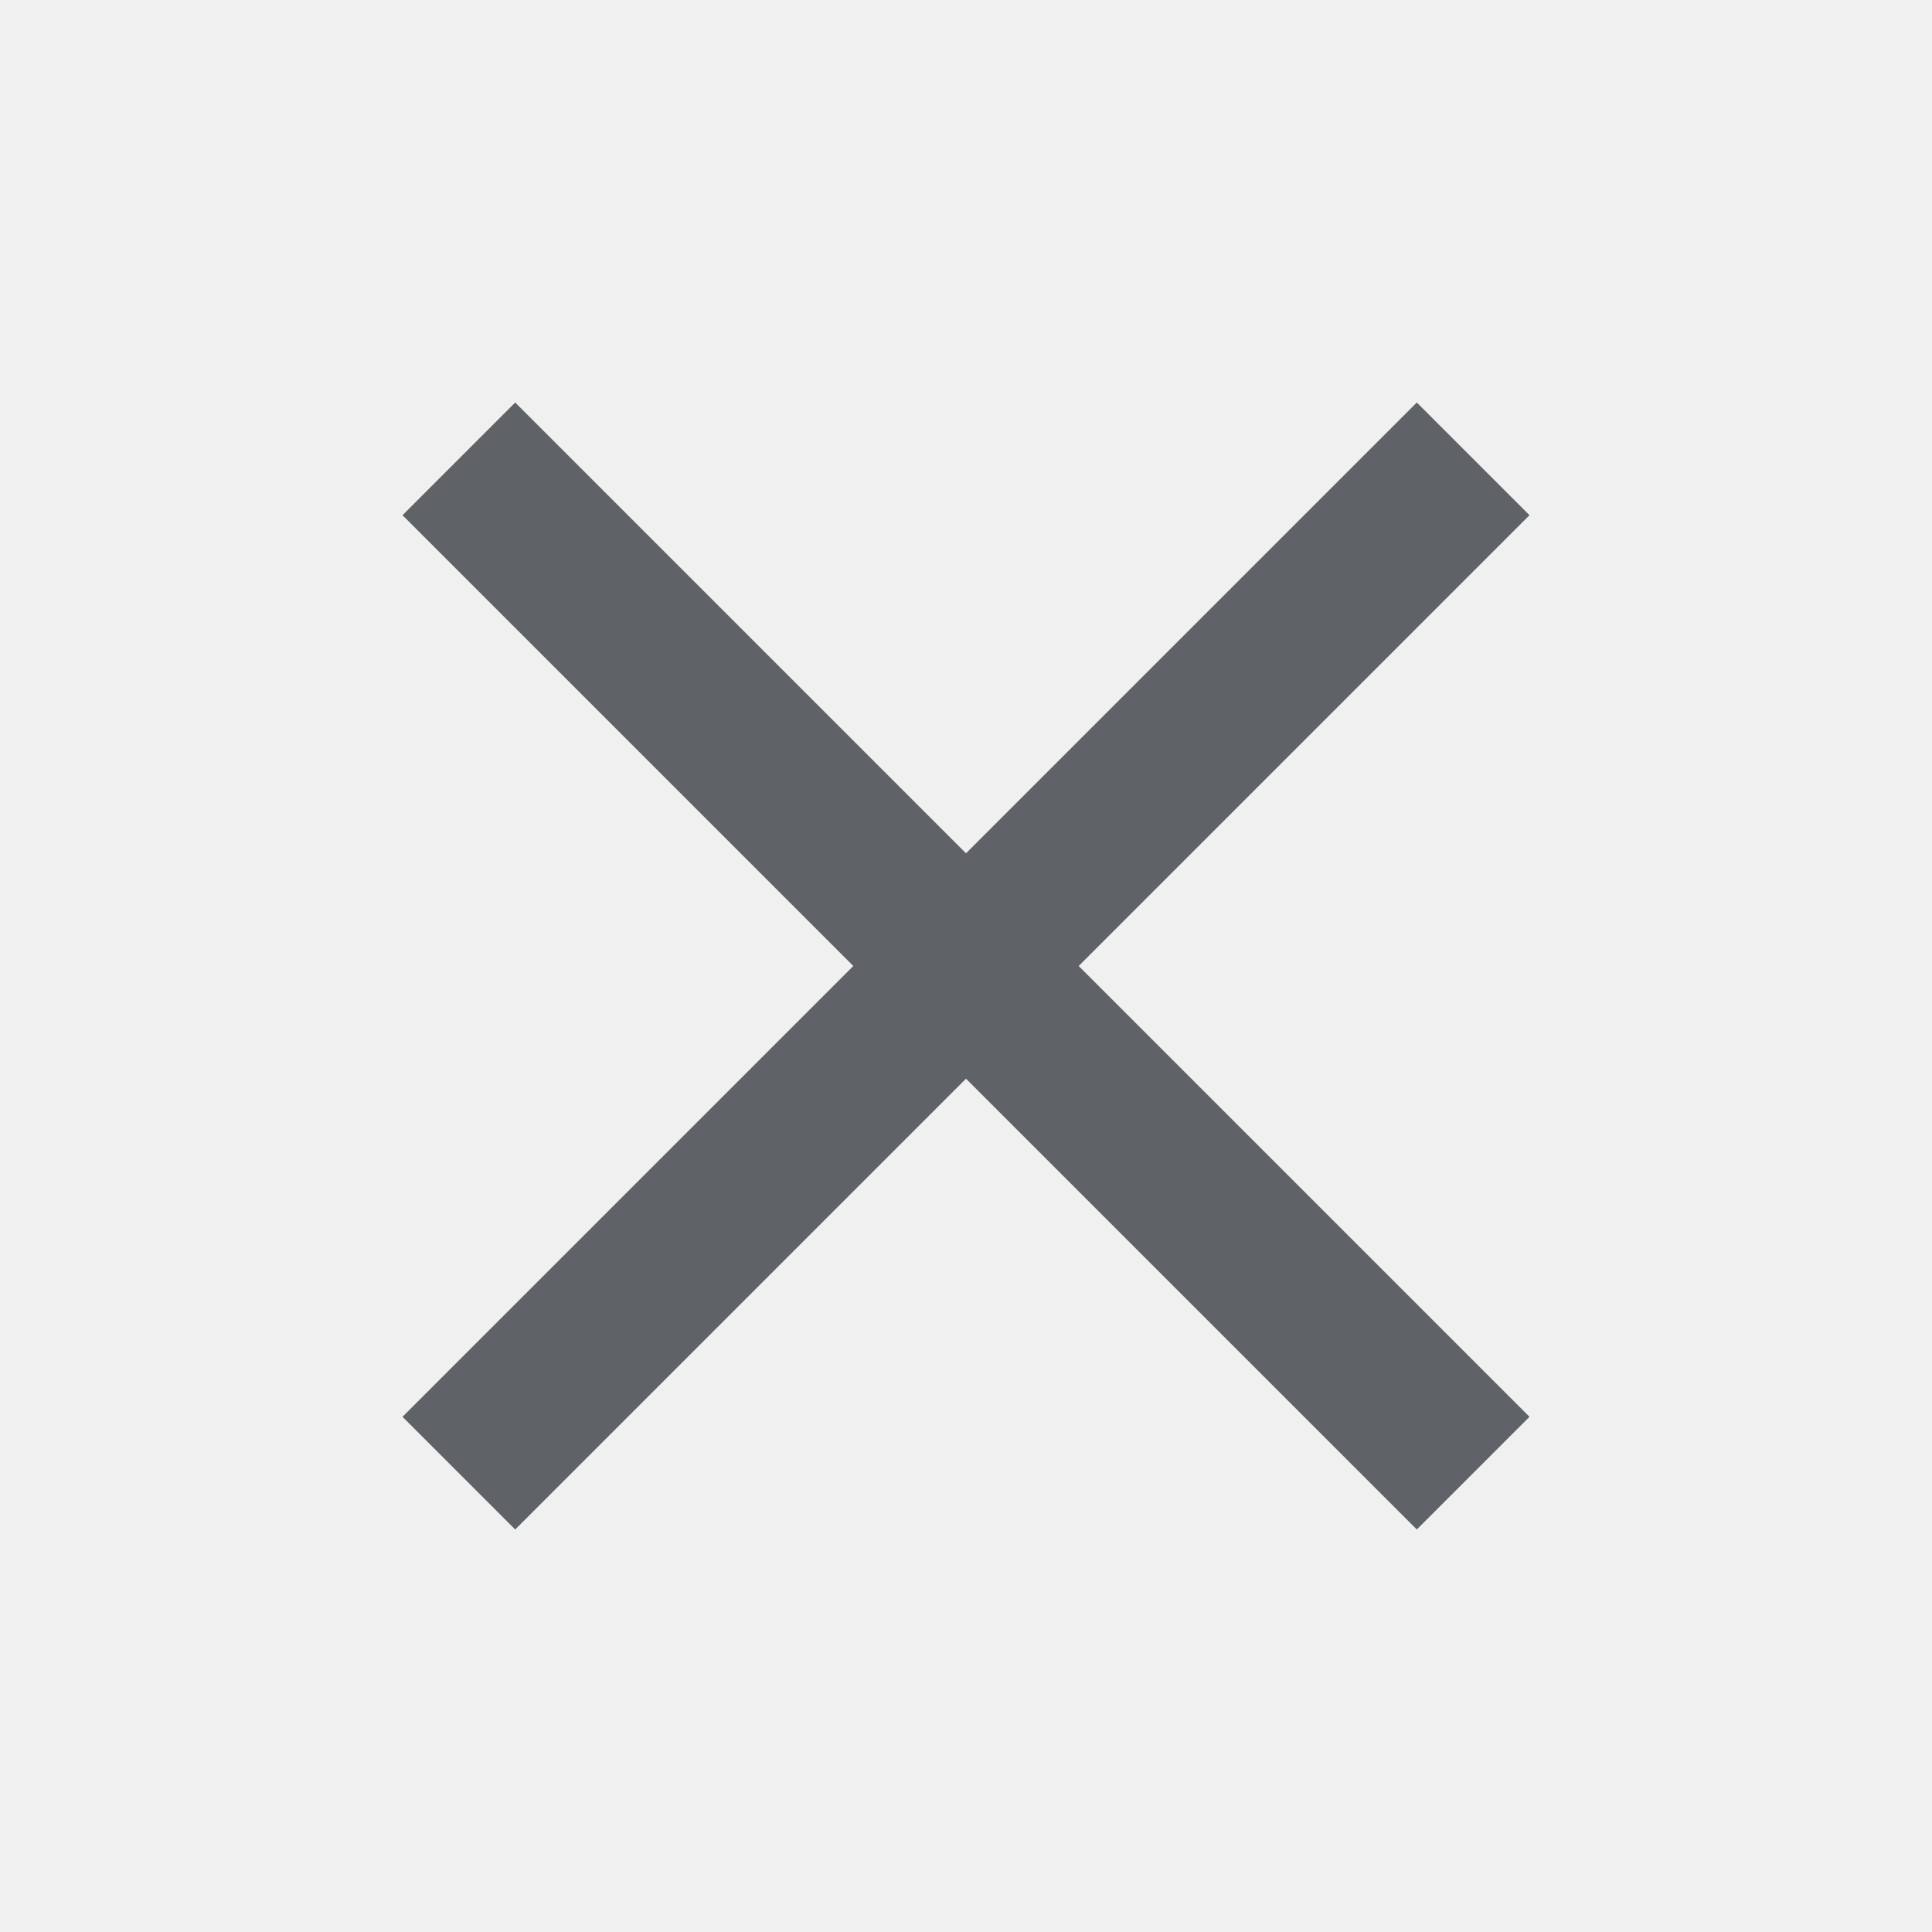
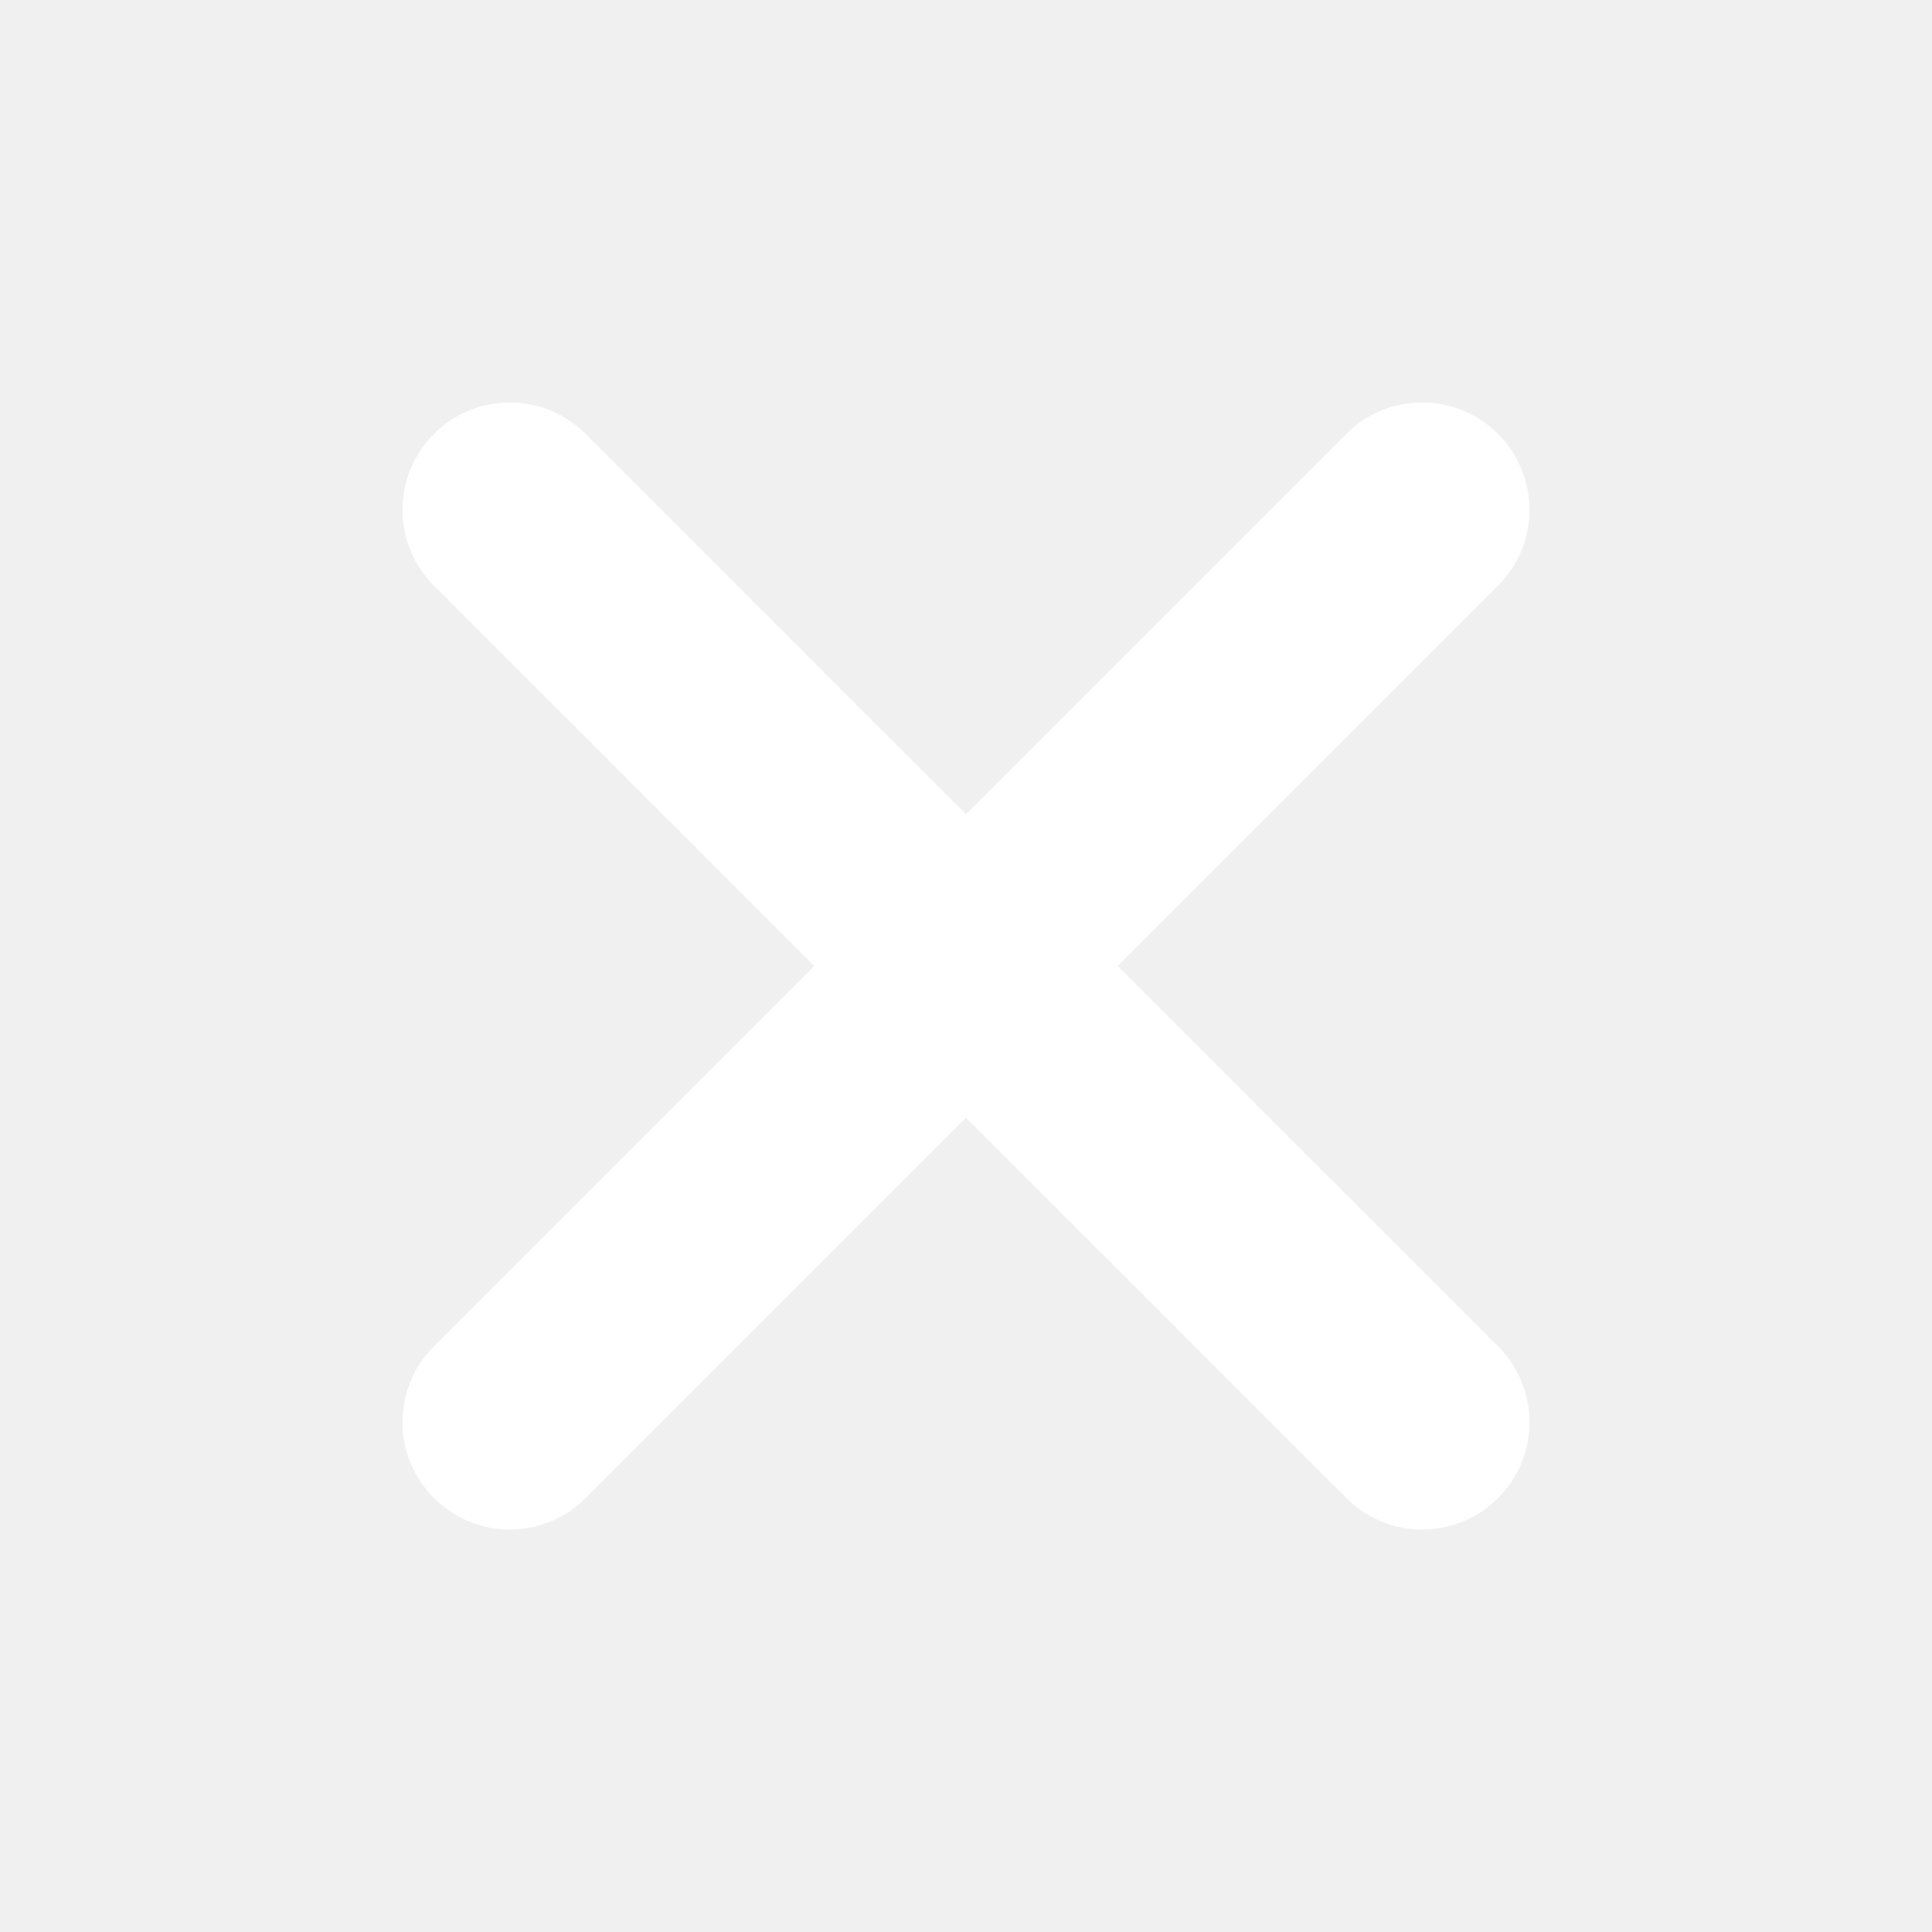
- <svg xmlns="http://www.w3.org/2000/svg" height="24px" viewBox="0 -960 960 960" width="24px" fill="#5f6368">
-   <path d="m256-200-56-56 224-224-224-224 56-56 224 224 224-224 56 56-224 224 224 224-56 56-224-224-224 224Z" />
+ <svg xmlns="http://www.w3.org/2000/svg" viewBox="0,0,256,256" width="64px" height="64px" fill-rule="nonzero">
+   <g fill="#ffffff" fill-rule="nonzero" stroke="none" stroke-width="1" stroke-linecap="butt" stroke-linejoin="miter" stroke-miterlimit="10" stroke-dasharray="" stroke-dashoffset="0" font-family="none" font-weight="none" font-size="none" text-anchor="none" style="mix-blend-mode: normal">
+     <g transform="scale(3.55556,3.55556)">
+       <path d="M19,15c-1.023,0 -2.048,0.391 -2.828,1.172c-1.562,1.562 -1.562,4.094 0,5.656l14.172,14.172l-14.172,14.172c-1.562,1.562 -1.562,4.094 0,5.656c0.78,0.78 1.805,1.172 2.828,1.172c1.023,0 2.048,-0.391 2.828,-1.172l14.172,-14.172l14.172,14.172c1.56,1.562 4.095,1.562 5.656,0c1.563,-1.563 1.563,-4.093 0,-5.656l-14.172,-14.172l14.172,-14.172c1.562,-1.562 1.562,-4.094 0,-5.656c-1.56,-1.561 -4.096,-1.562 -5.656,0l-14.172,14.172l-14.172,-14.172c-0.78,-0.78 -1.805,-1.172 -2.828,-1.172z" />
+     </g>
+   </g>
</svg>
